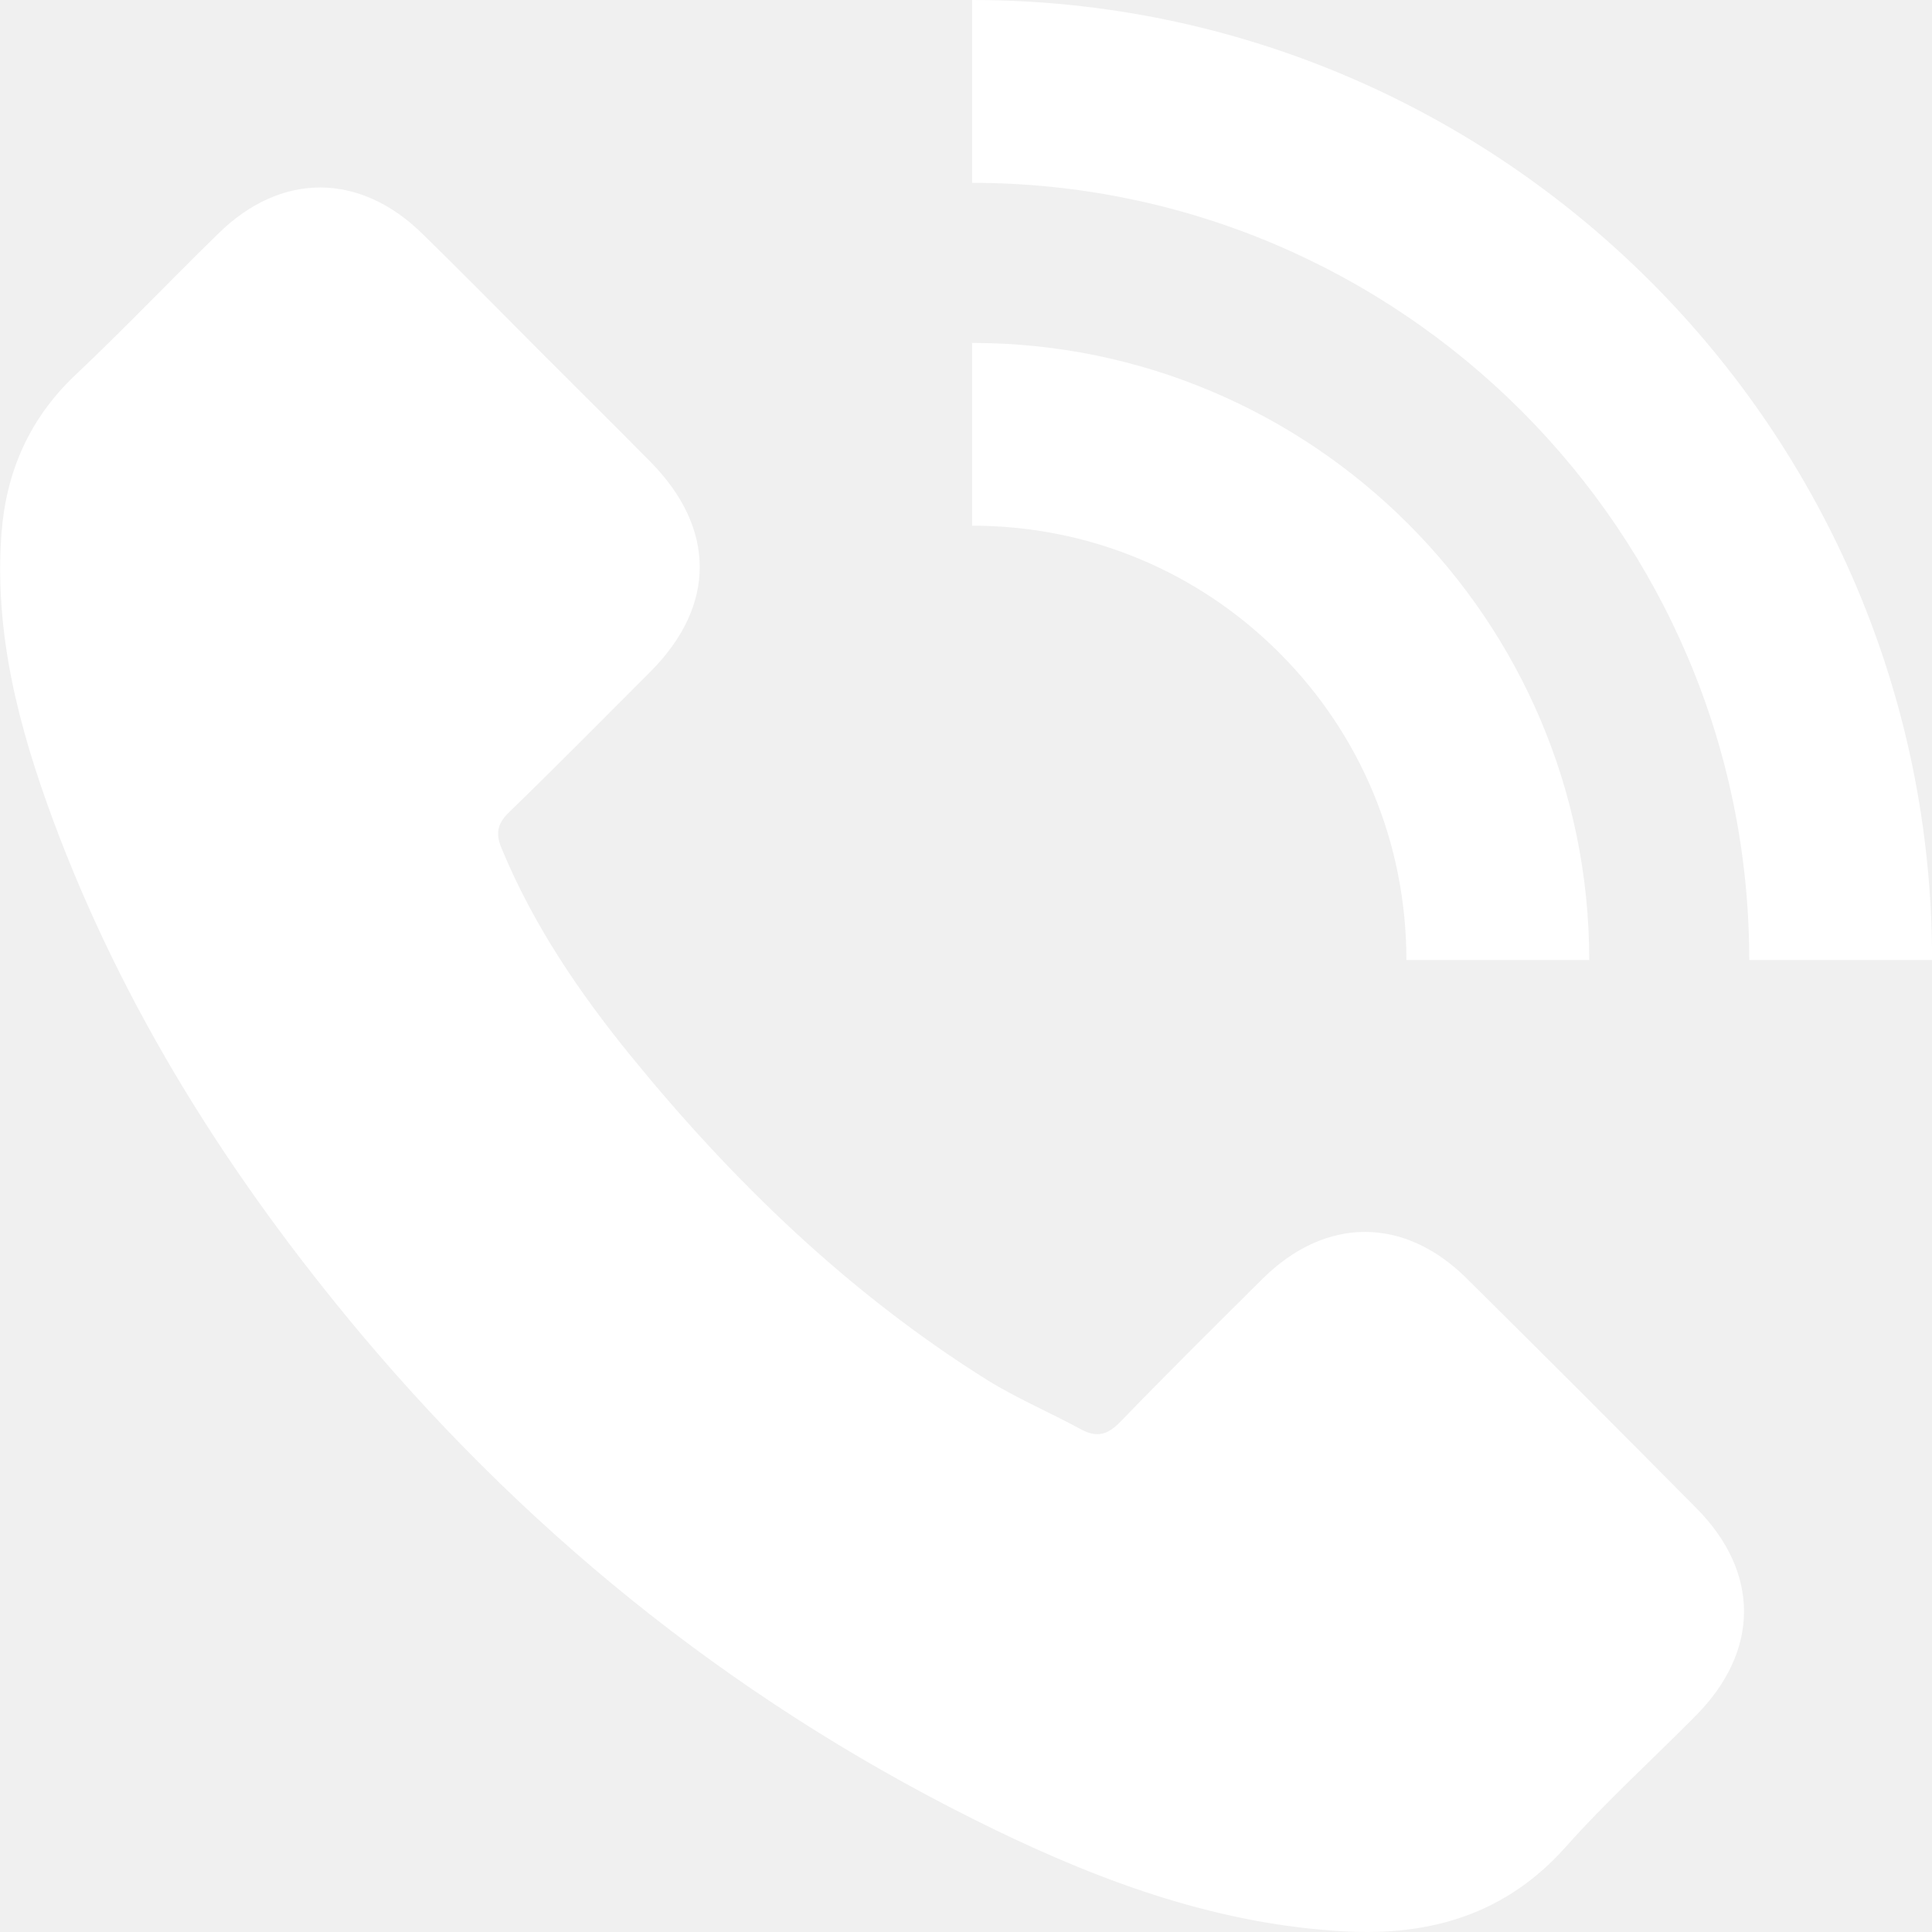
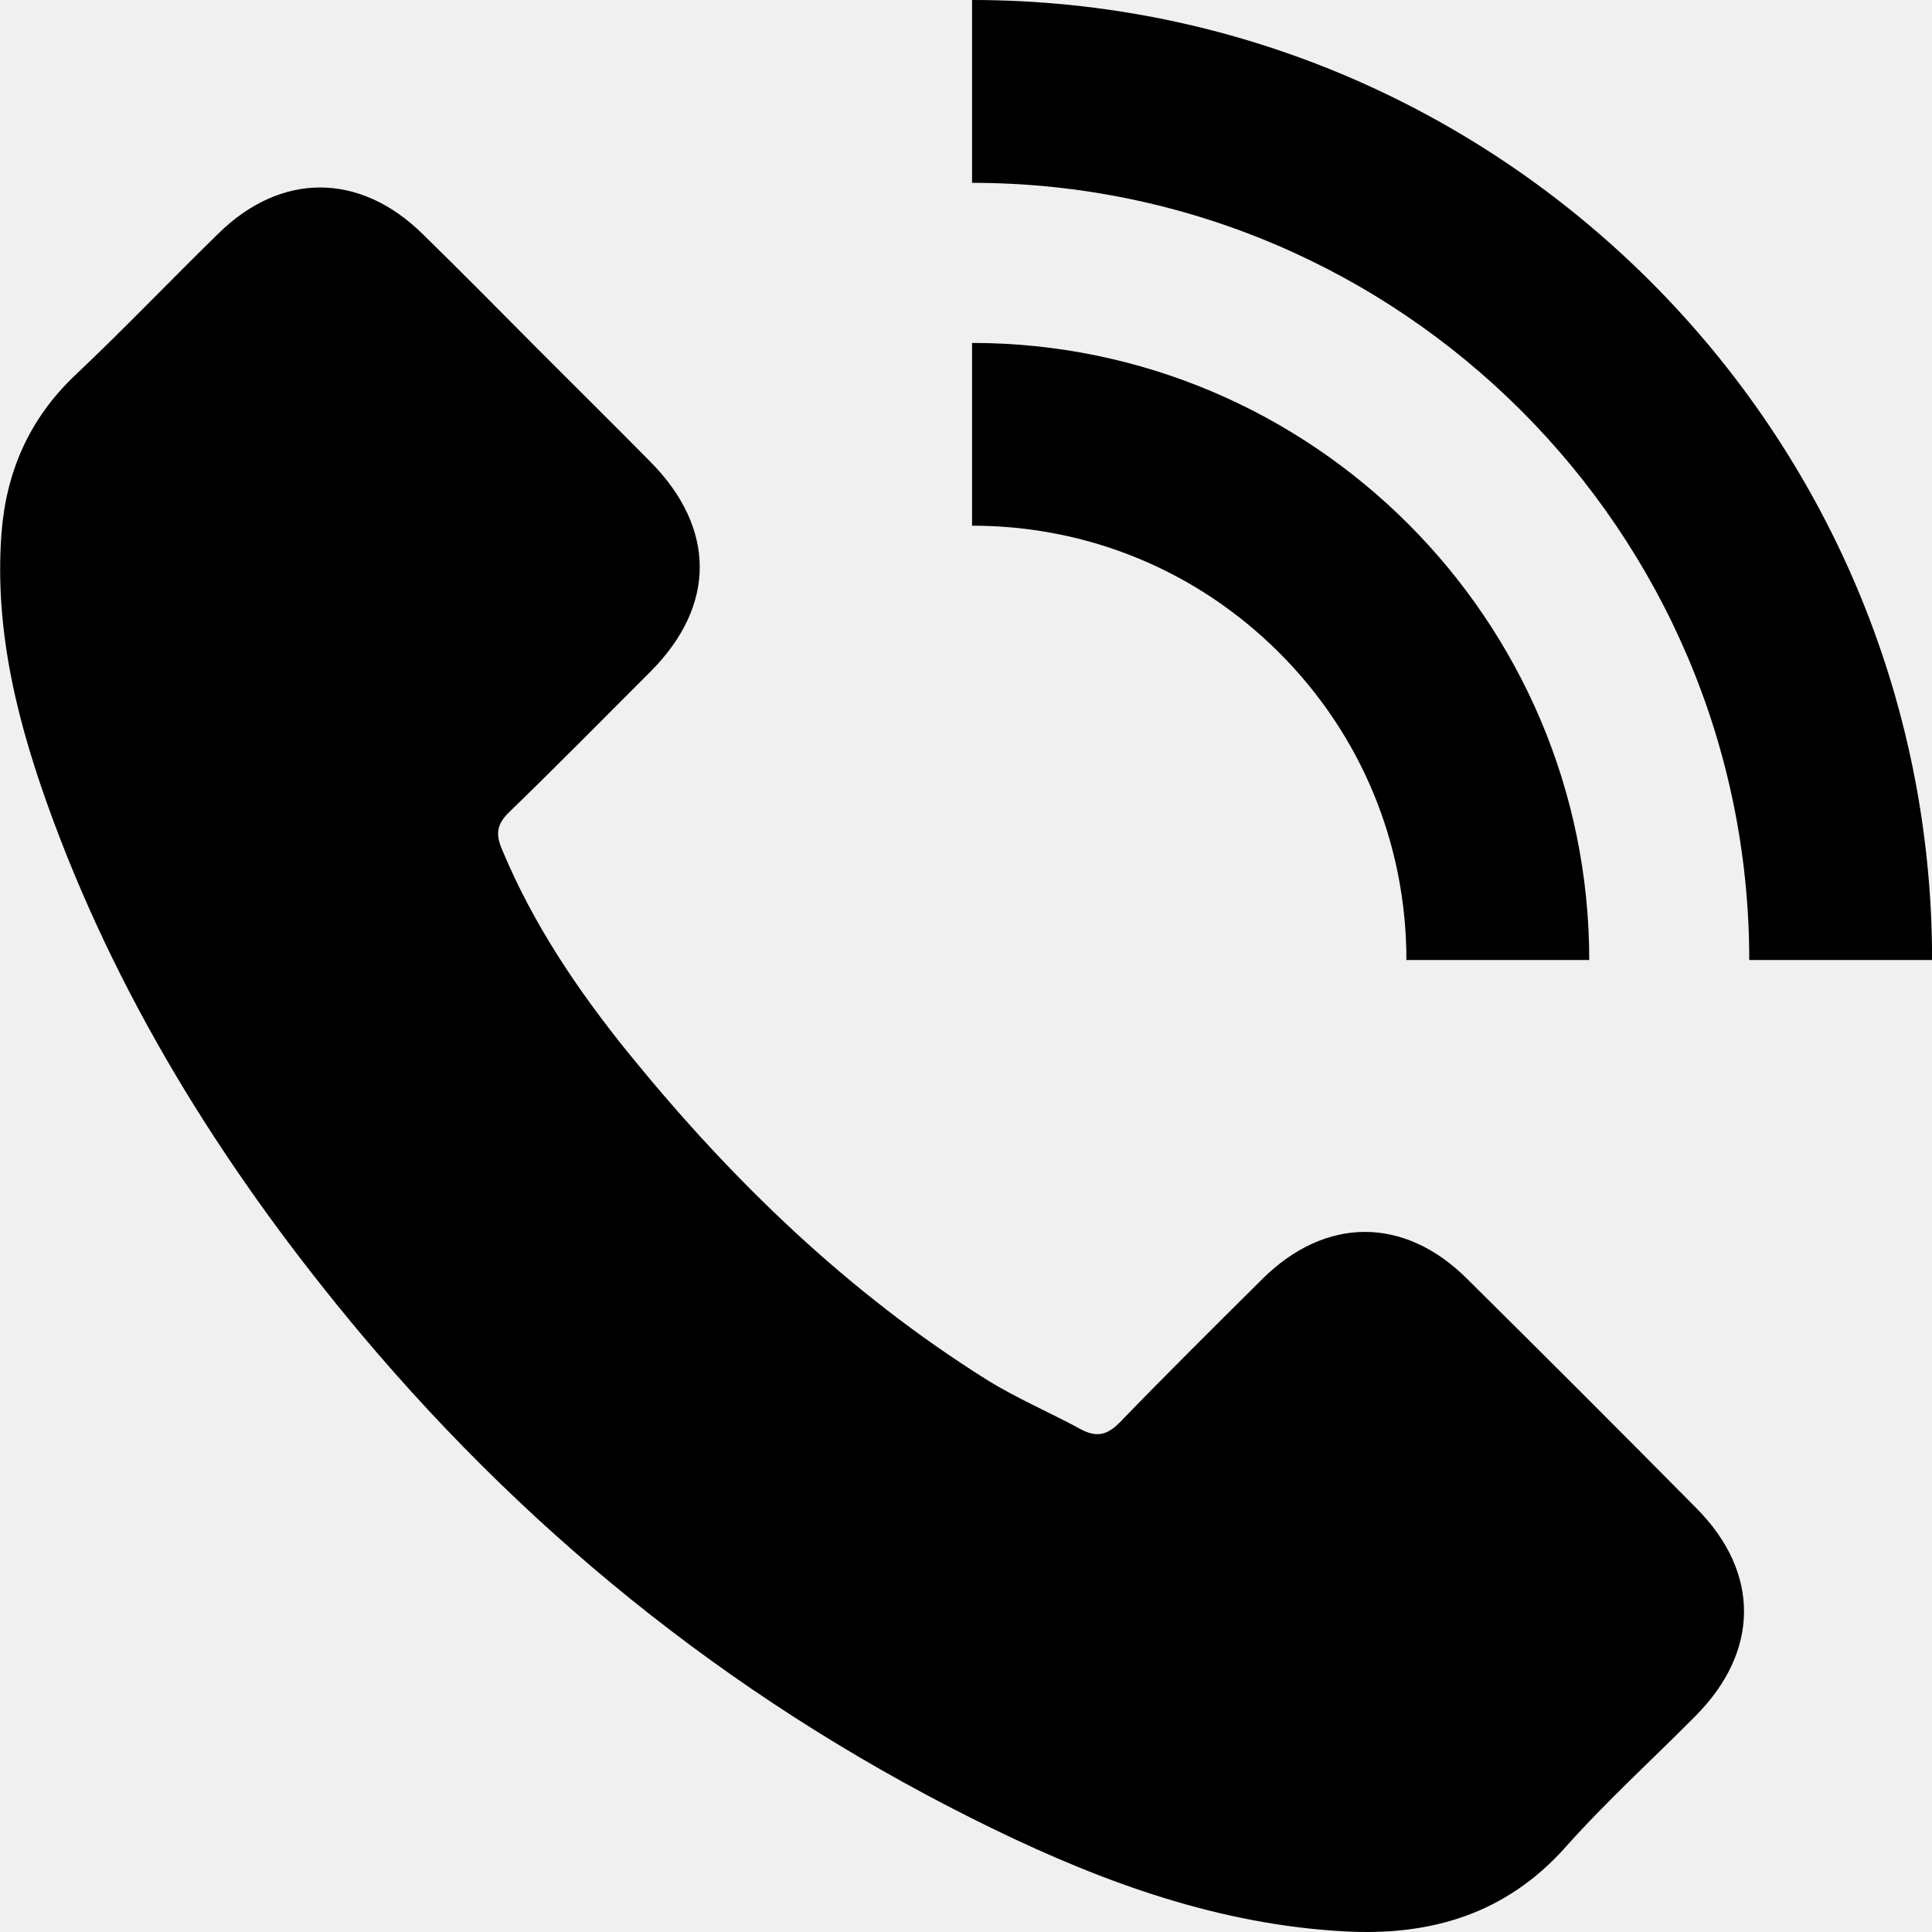
<svg xmlns="http://www.w3.org/2000/svg" width="22" height="22" viewBox="0 0 22 22" fill="none">
  <g clip-path="url(#clip0_1901_2340)">
-     <path d="M0.602 9.332C0.214 8.283 -0.068 7.21 0.017 6.071C0.071 5.37 0.334 4.771 0.848 4.28C1.407 3.753 1.934 3.199 2.483 2.663C3.198 1.957 4.096 1.961 4.811 2.663C5.253 3.096 5.691 3.538 6.129 3.98C6.553 4.405 6.982 4.829 7.406 5.258C8.152 6.013 8.157 6.893 7.411 7.644C6.875 8.18 6.343 8.72 5.798 9.248C5.655 9.386 5.642 9.502 5.718 9.676C6.075 10.534 6.593 11.298 7.174 12.013C8.344 13.451 9.667 14.729 11.244 15.716C11.583 15.926 11.954 16.083 12.307 16.275C12.49 16.373 12.611 16.342 12.758 16.19C13.29 15.64 13.835 15.1 14.38 14.559C15.095 13.853 15.988 13.849 16.703 14.559C17.578 15.426 18.45 16.297 19.316 17.173C20.044 17.905 20.04 18.803 19.307 19.54C18.811 20.041 18.289 20.514 17.824 21.037C17.145 21.797 16.287 22.047 15.313 21.993C13.893 21.917 12.584 21.444 11.32 20.831C8.514 19.469 6.12 17.579 4.114 15.194C2.631 13.425 1.407 11.504 0.602 9.332ZM22.001 10.932C22.001 4.905 17.096 0 11.069 0V2.082C15.948 2.082 19.919 6.053 19.919 10.932H22.001ZM16.015 10.932H18.097C18.097 7.059 14.943 3.905 11.069 3.905V5.986C12.392 5.986 13.634 6.5 14.568 7.434C15.501 8.367 16.015 9.609 16.015 10.932Z" fill="white" />
+     <path d="M0.602 9.332C0.214 8.283 -0.068 7.21 0.017 6.071C0.071 5.37 0.334 4.771 0.848 4.28C1.407 3.753 1.934 3.199 2.483 2.663C3.198 1.957 4.096 1.961 4.811 2.663C5.253 3.096 5.691 3.538 6.129 3.98C6.553 4.405 6.982 4.829 7.406 5.258C8.152 6.013 8.157 6.893 7.411 7.644C6.875 8.18 6.343 8.72 5.798 9.248C5.655 9.386 5.642 9.502 5.718 9.676C6.075 10.534 6.593 11.298 7.174 12.013C8.344 13.451 9.667 14.729 11.244 15.716C11.583 15.926 11.954 16.083 12.307 16.275C12.49 16.373 12.611 16.342 12.758 16.19C13.29 15.64 13.835 15.1 14.38 14.559C15.095 13.853 15.988 13.849 16.703 14.559C17.578 15.426 18.45 16.297 19.316 17.173C20.044 17.905 20.04 18.803 19.307 19.54C18.811 20.041 18.289 20.514 17.824 21.037C17.145 21.797 16.287 22.047 15.313 21.993C13.893 21.917 12.584 21.444 11.32 20.831C8.514 19.469 6.12 17.579 4.114 15.194C2.631 13.425 1.407 11.504 0.602 9.332ZM22.001 10.932C22.001 4.905 17.096 0 11.069 0V2.082C15.948 2.082 19.919 6.053 19.919 10.932H22.001ZM16.015 10.932H18.097C18.097 7.059 14.943 3.905 11.069 3.905V5.986C12.392 5.986 13.634 6.5 14.568 7.434C15.501 8.367 16.015 9.609 16.015 10.932Z" fill="currentColor" />
  </g>
  <defs>
    <clipPath id="clip0_1901_2340">
-       <rect width="22" height="22" fill="white" />
+       <rect width="22" height="22" fill="currentColor" />
    </clipPath>
  </defs>
</svg>
